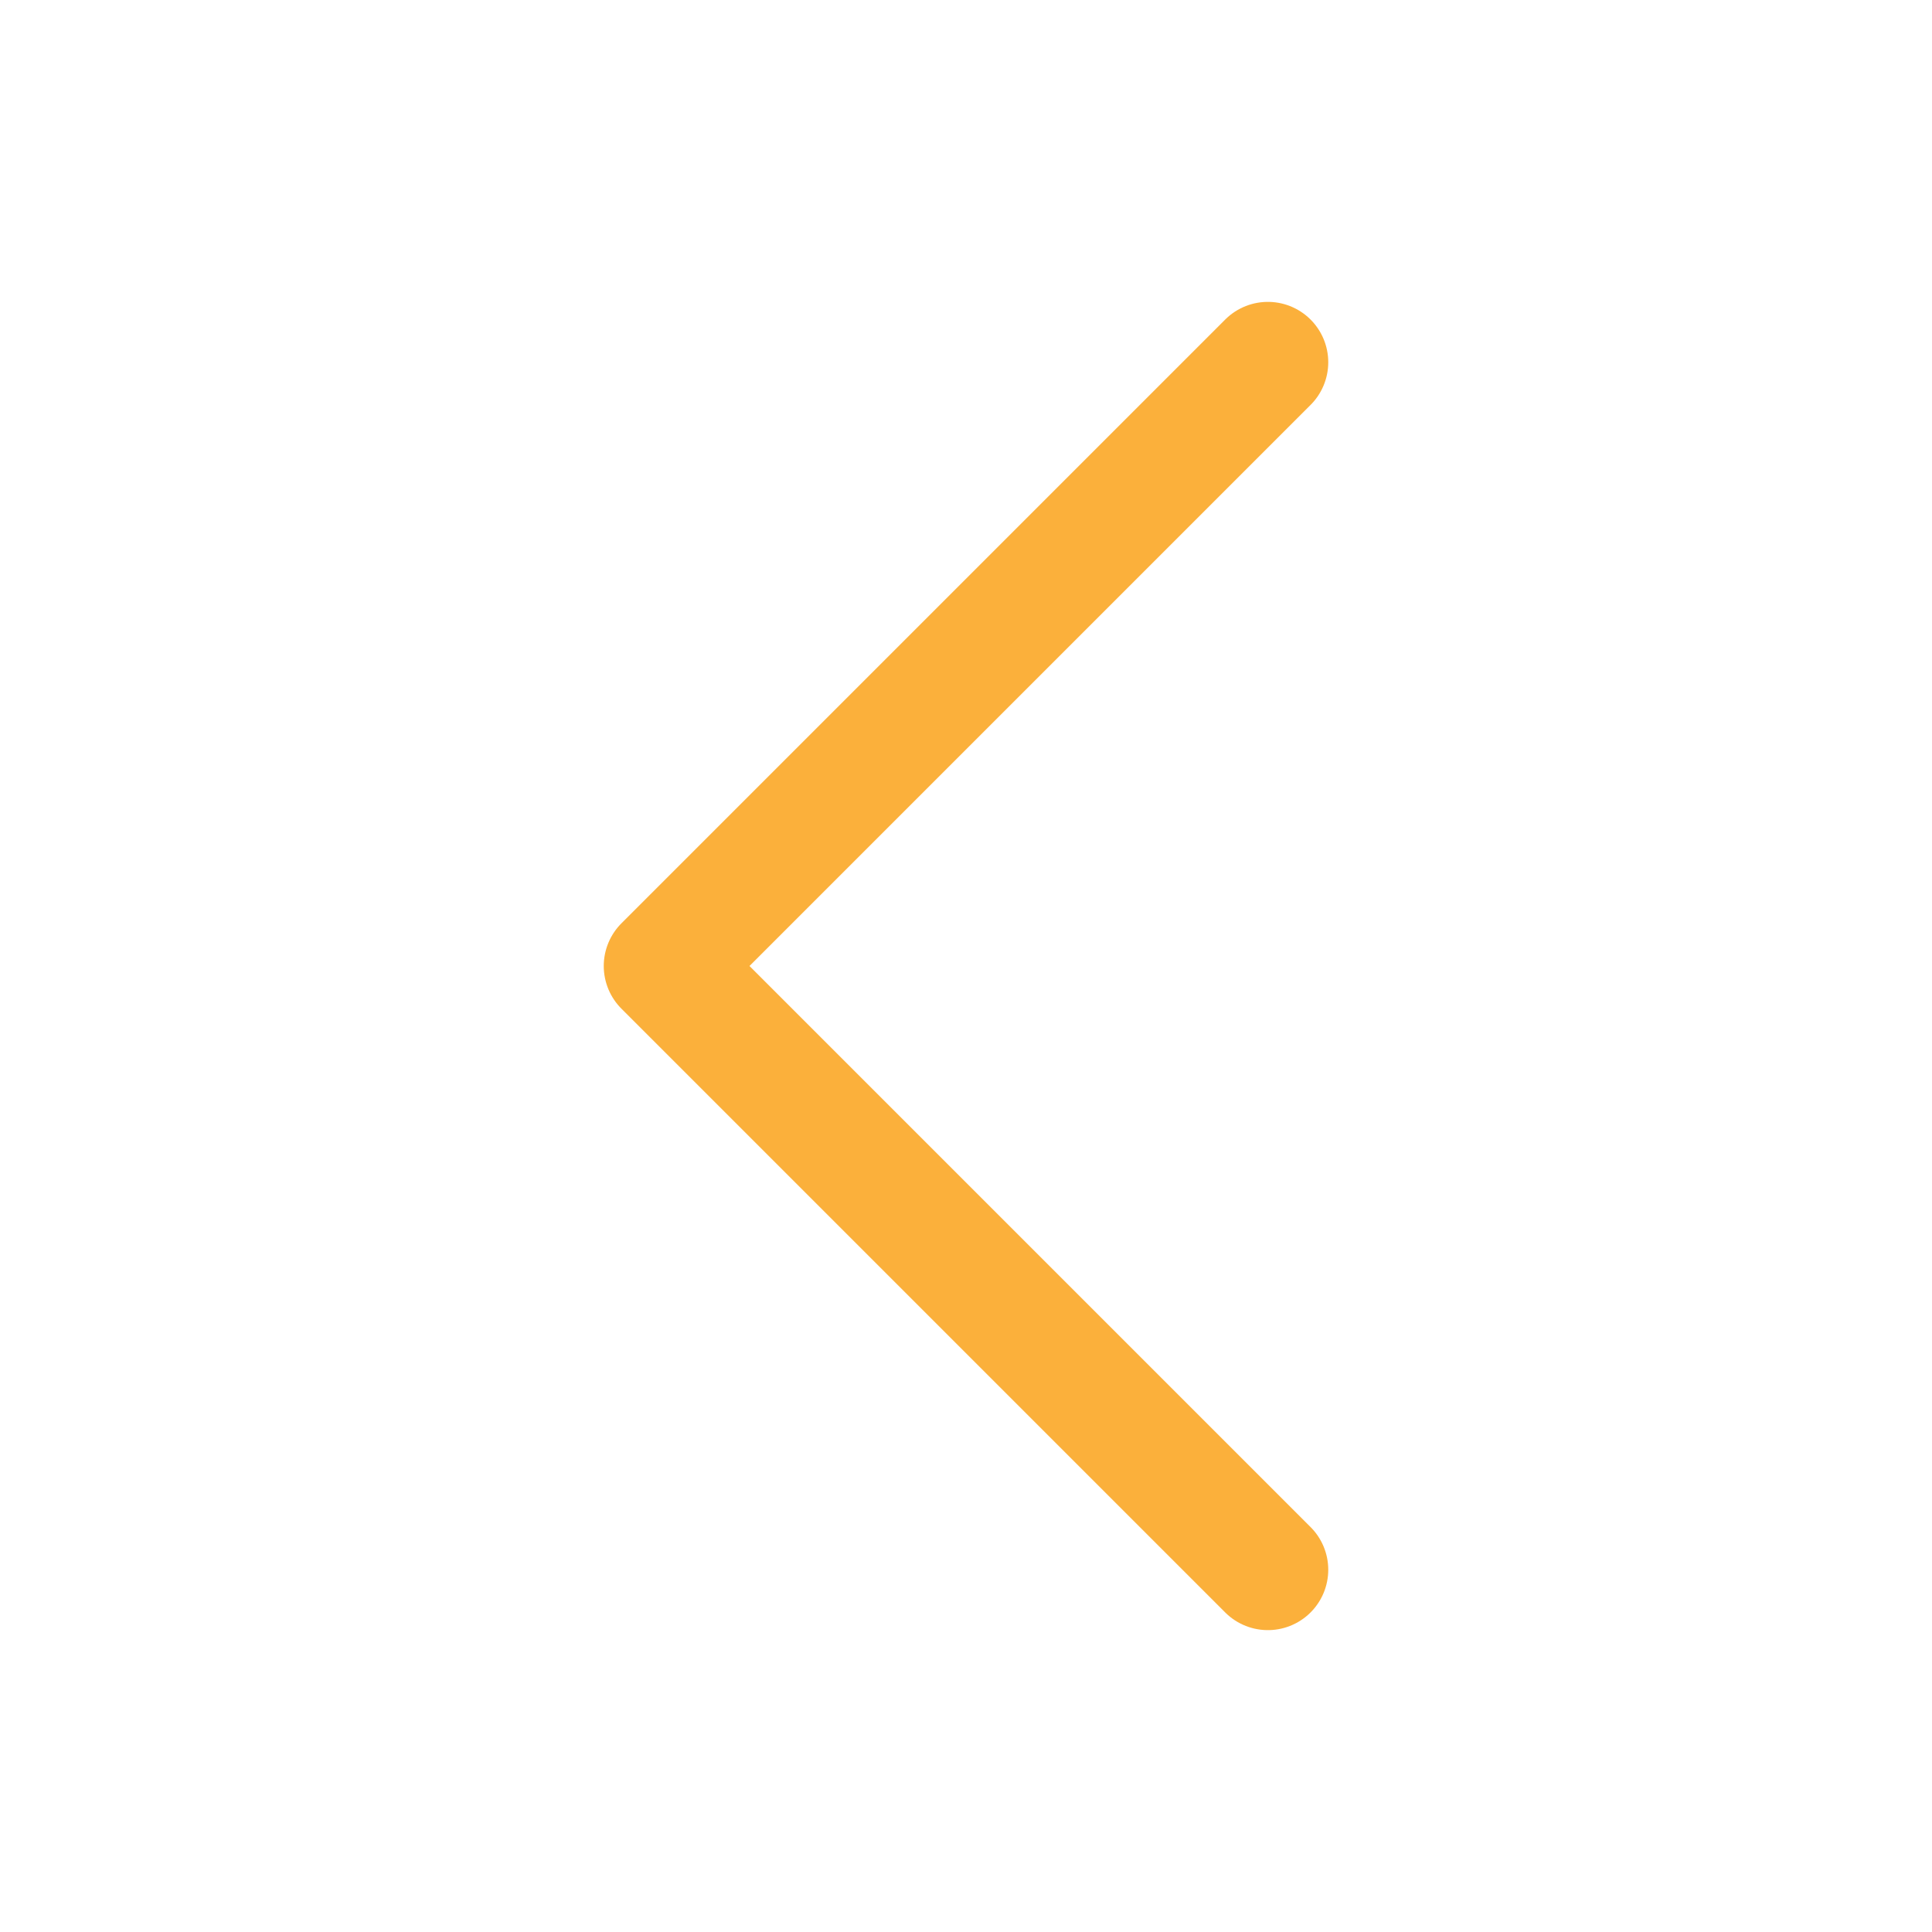
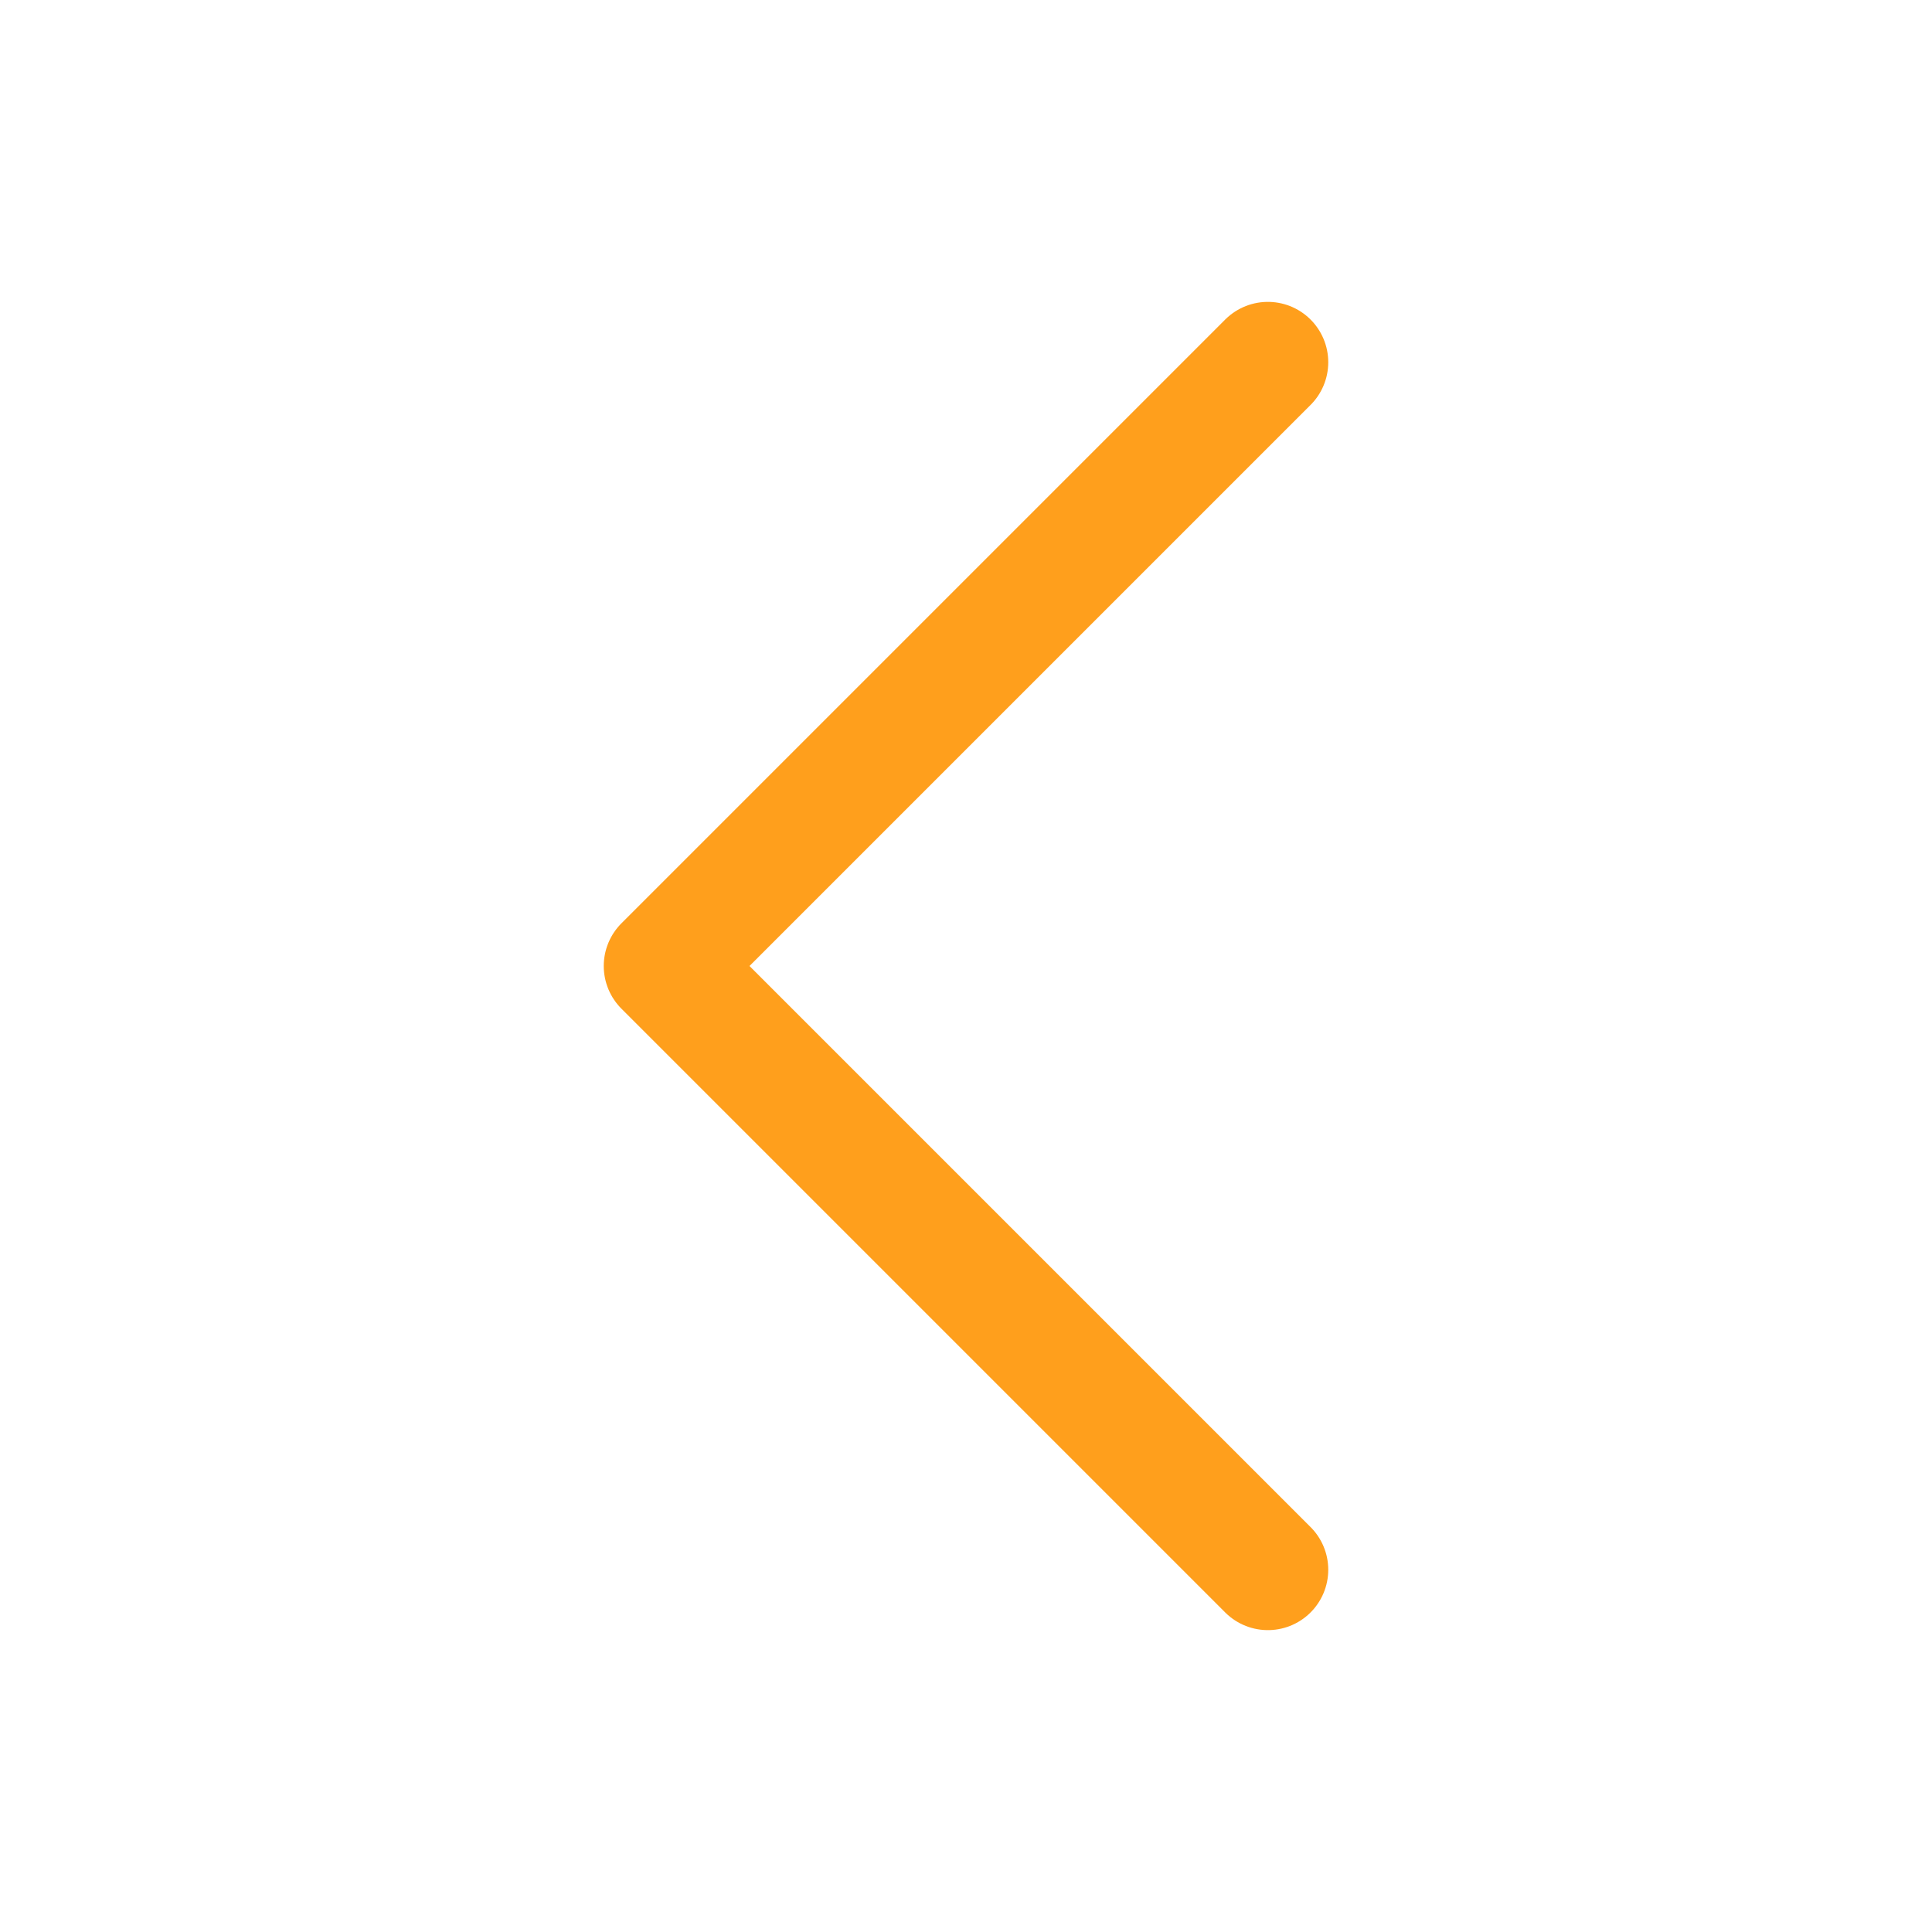
- <svg xmlns="http://www.w3.org/2000/svg" fill="none" viewBox="0 0 24 24" stroke-width="1.5" stroke="#FBB03B" class="size-6">
+ <svg xmlns="http://www.w3.org/2000/svg" fill="none" viewBox="0 0 24 24" stroke-width="1.5" stroke="#FF9F1C" class="size-6">
  <path stroke-linecap="round" stroke-linejoin="round" d="M15.75 19.5 8.25 12l7.5-7.5" />
</svg>
